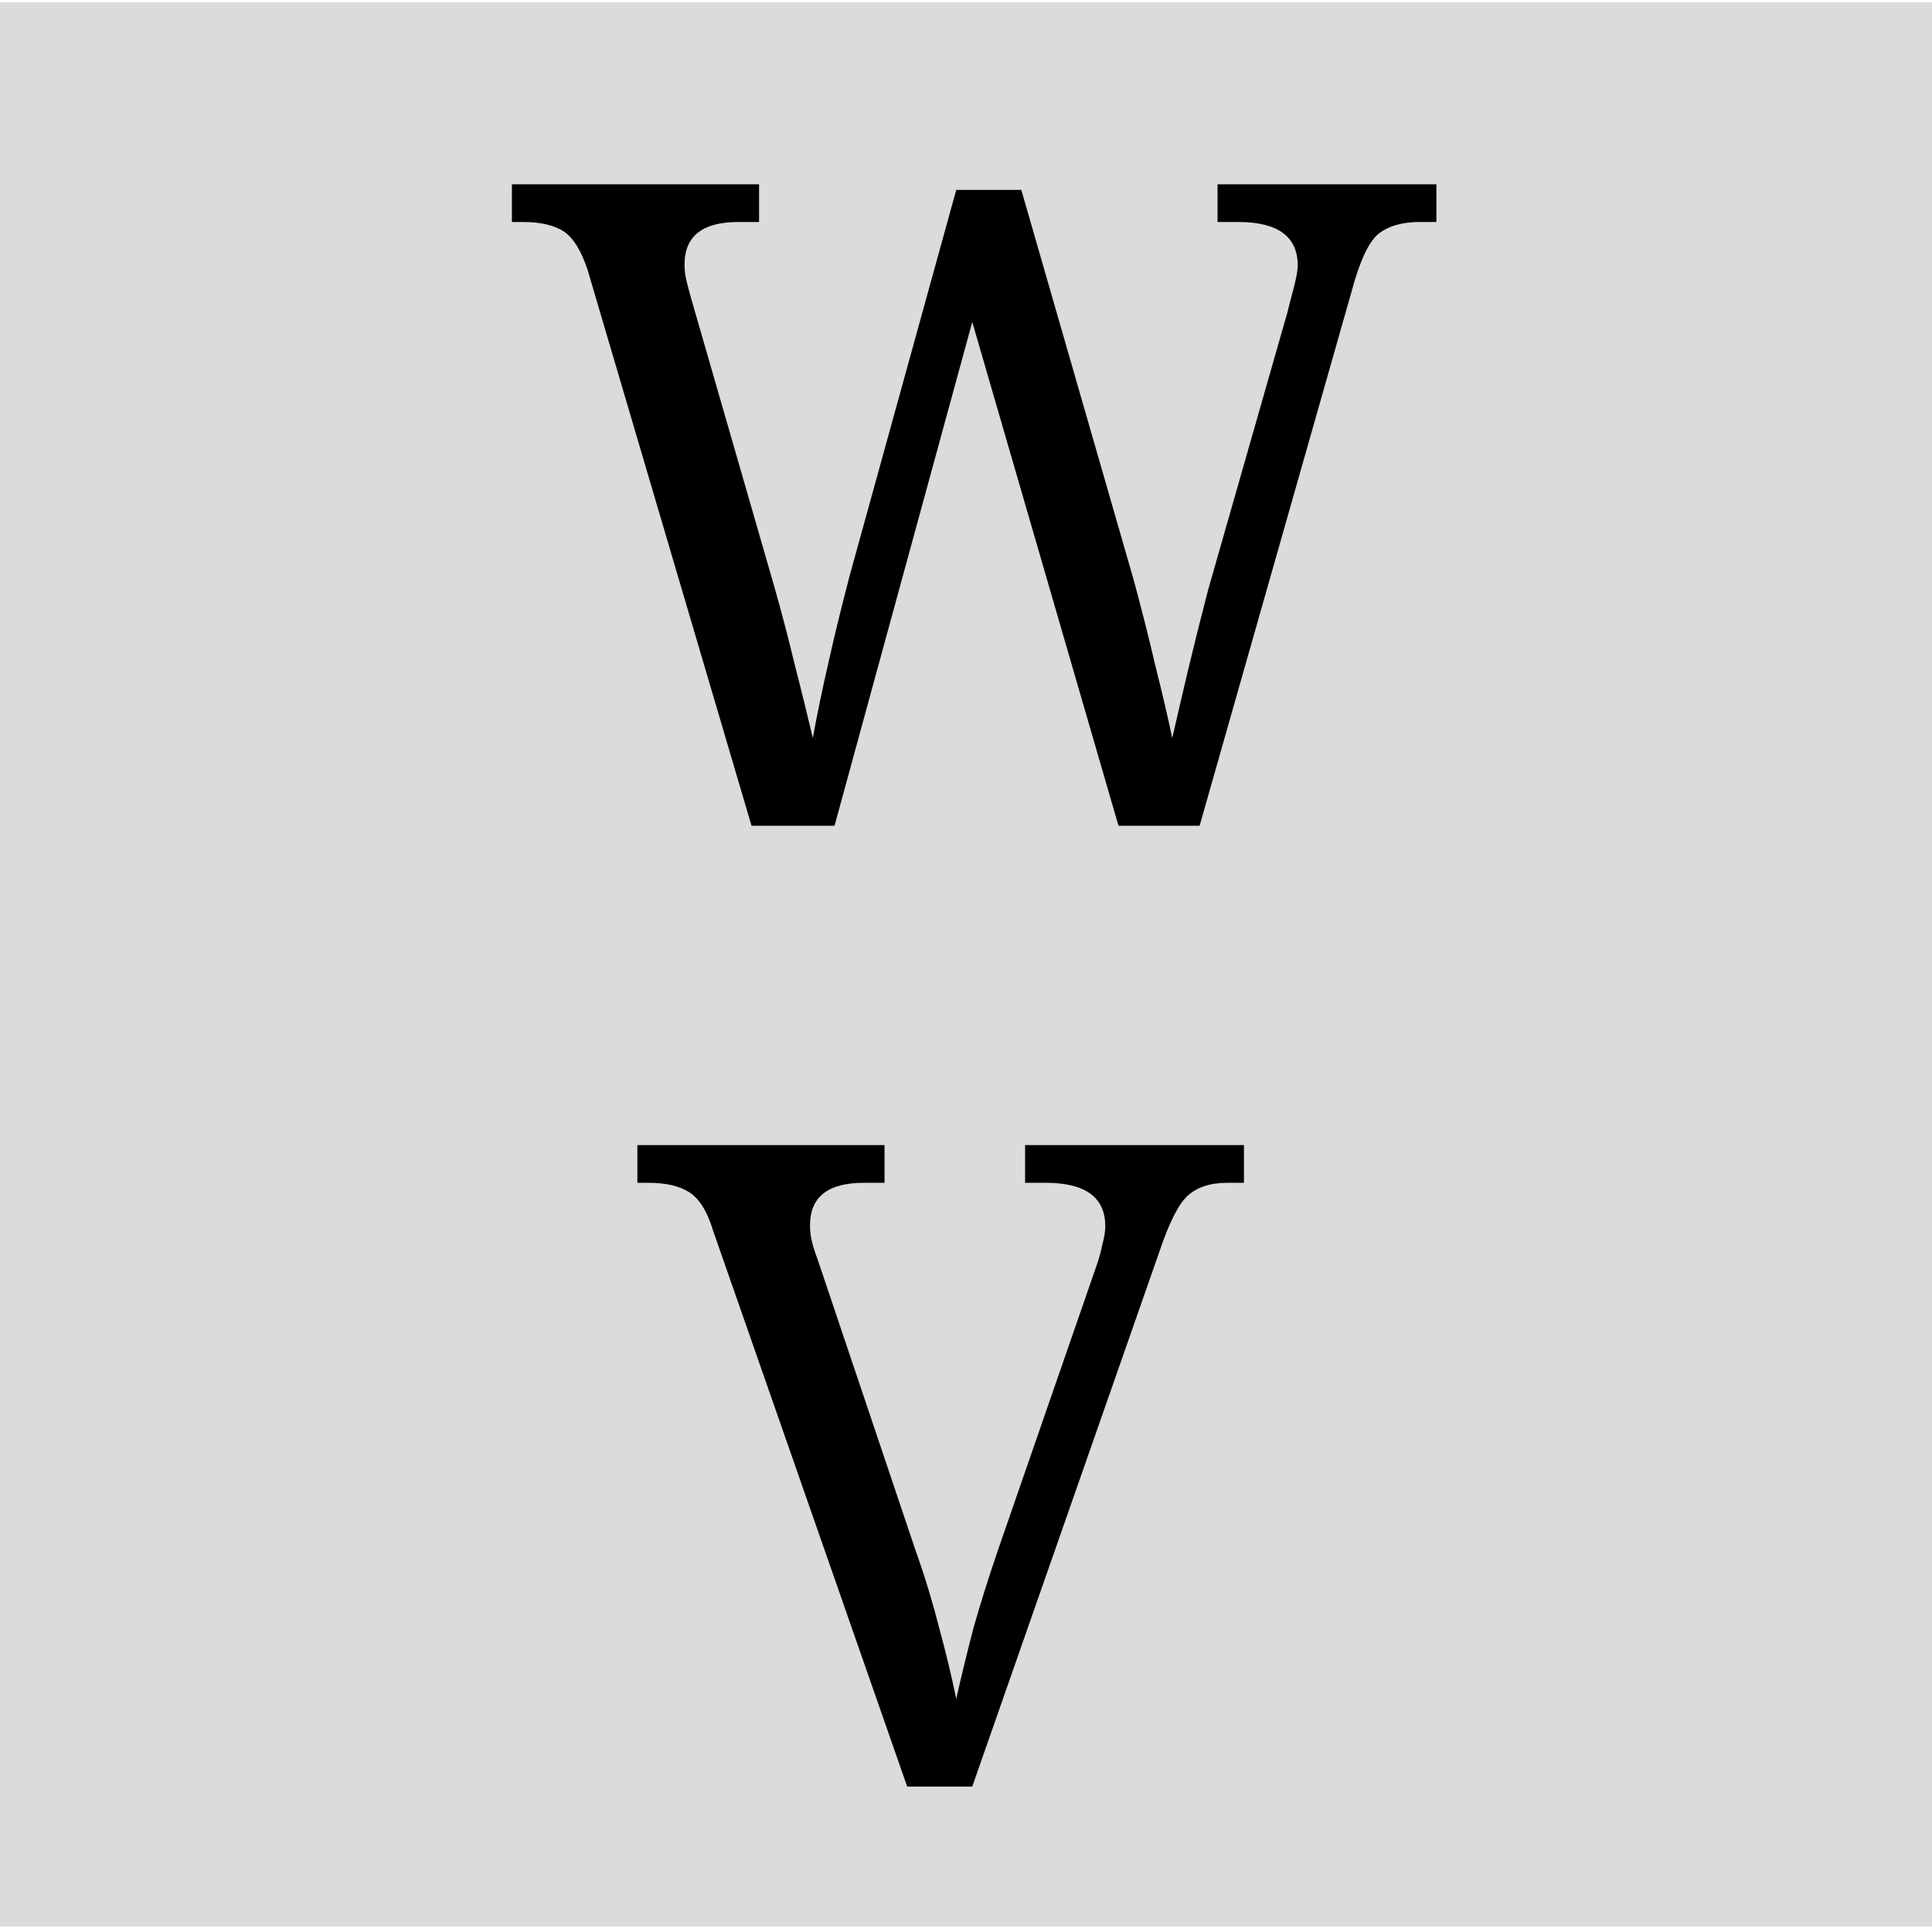
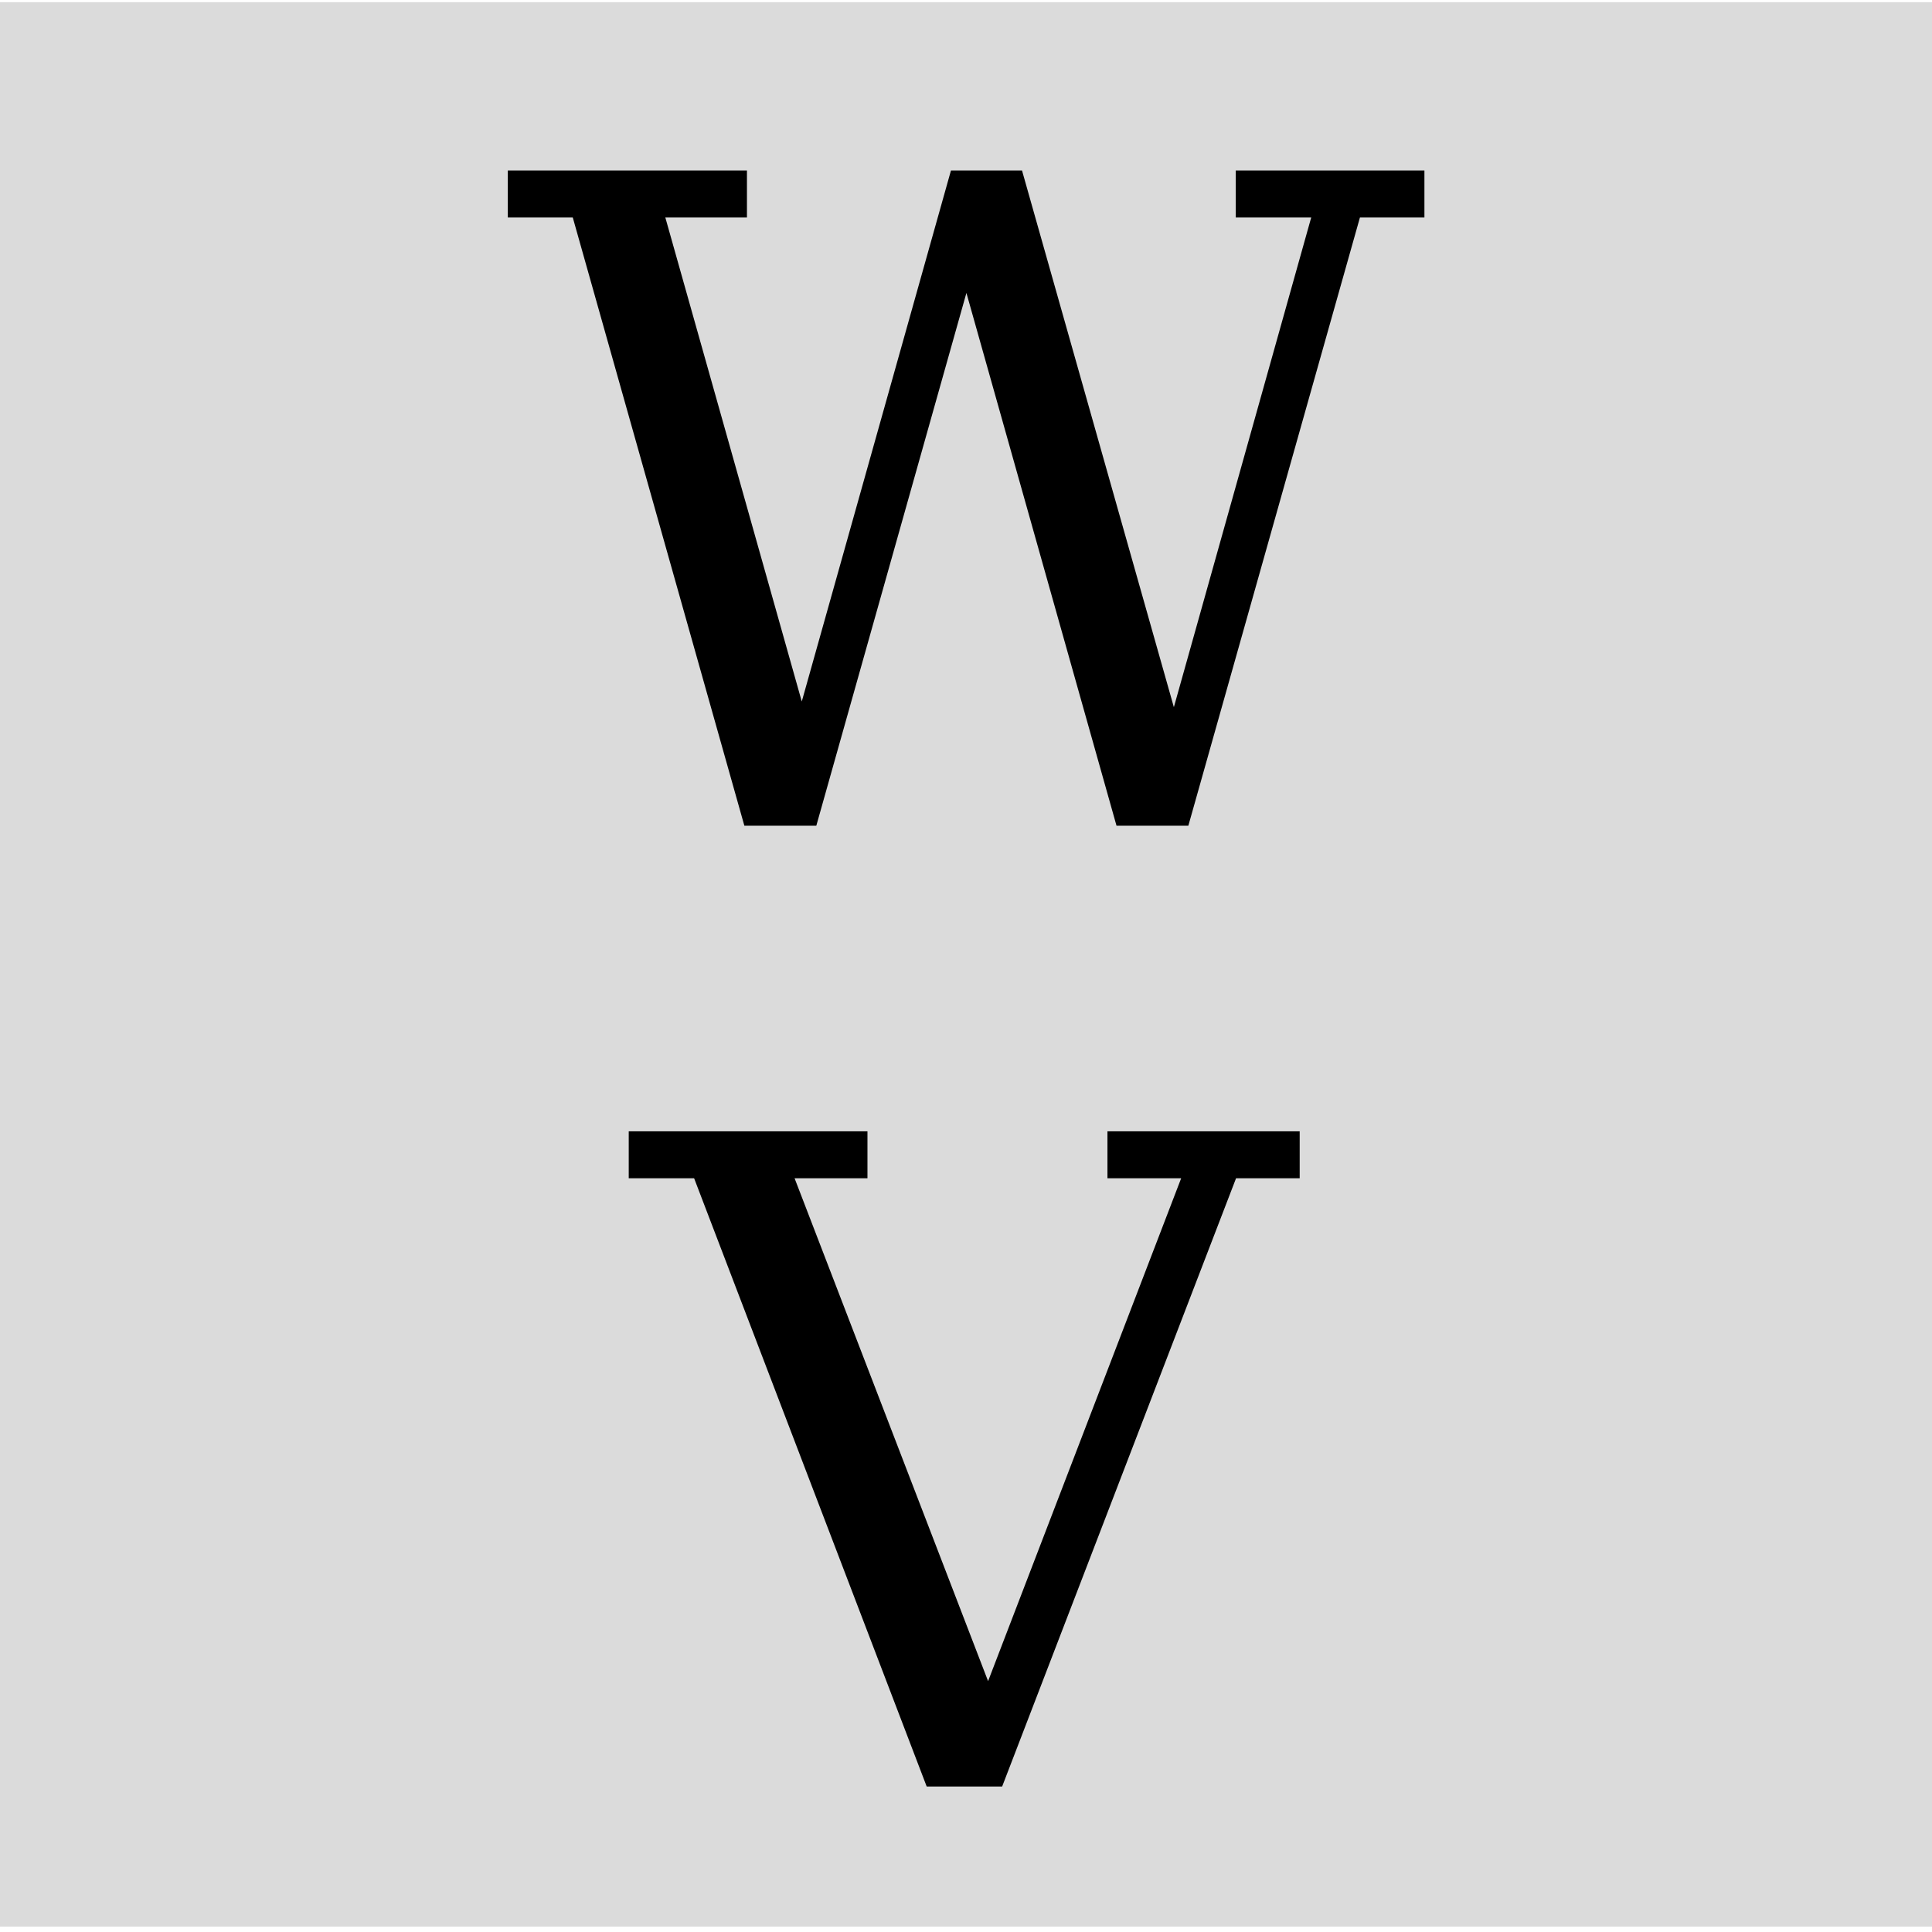
<svg xmlns="http://www.w3.org/2000/svg" width="32" height="32" viewBox="0 0 32 32" id="svg4152" version="1.1">
  <defs id="defs4154" />
  <g id="layer1" transform="translate(-2.857143,-1020.362)">
    <rect style="opacity:1;fill:#dbdbdb;fill-opacity:1;stroke:none;stroke-width:1;stroke-miterlimit:4;stroke-dasharray:none;stroke-opacity:1" id="rect4702" width="32.054" height="31.875" x="2.857" y="1020.398" />
-     <text xml:space="preserve" style="font-style:normal;font-variant:normal;font-weight:normal;font-stretch:normal;font-size:14.886px;line-height:125%;font-family:serif;-inkscape-font-specification:'serif, Normal';text-align:start;letter-spacing:0px;word-spacing:0px;writing-mode:lr-tb;text-anchor:start;fill:#000000;fill-opacity:1;stroke:none;stroke-width:1px;stroke-linecap:butt;stroke-linejoin:miter;stroke-opacity:1" x="13.415" y="1049.952" id="text4714">
-       <tspan id="tspan4720" x="13.415" y="1049.952">V</tspan>
-     </text>
-     <text xml:space="preserve" style="font-style:normal;font-variant:normal;font-weight:normal;font-stretch:normal;font-size:14.886px;line-height:125%;font-family:serif;-inkscape-font-specification:'serif, Normal';text-align:start;letter-spacing:0px;word-spacing:0px;writing-mode:lr-tb;text-anchor:start;fill:#000000;fill-opacity:1;stroke:none;stroke-width:1px;stroke-linecap:butt;stroke-linejoin:miter;stroke-opacity:1" x="11.196" y="1034.038" id="text4714-6">
-       <tspan id="tspan4772" x="11.196" y="1034.038">W</tspan>
-     </text>
+     <g style="font-style:normal;font-variant:normal;font-weight:normal;font-stretch:normal;font-size:14.886px;line-height:125%;font-family:serif;-inkscape-font-specification:'serif, Normal';text-align:start;letter-spacing:0px;word-spacing:0px;writing-mode:lr-tb;text-anchor:start;fill:#000000;fill-opacity:1;stroke:none;stroke-width:1px;stroke-linecap:butt;stroke-linejoin:miter;stroke-opacity:1" id="text4714">
+       <path d="m 16.018,1039.878 3.205,8.329 3.198,-8.329 -1.221,0 0,-0.778 3.184,0 0,0.778 -1.054,0 -3.874,10.074 -1.25,0 -3.852,-10.074 -1.083,0 0,-0.778 3.954,0 0,0.778 -1.207,0 z" style="" id="path5261" />
+     </g>
+     <g style="font-style:normal;font-variant:normal;font-weight:normal;font-stretch:normal;font-size:14.886px;line-height:125%;font-family:serif;-inkscape-font-specification:'serif, Normal';text-align:start;letter-spacing:0px;word-spacing:0px;writing-mode:lr-tb;text-anchor:start;fill:#000000;fill-opacity:1;stroke:none;stroke-width:1px;stroke-linecap:butt;stroke-linejoin:miter;stroke-opacity:1" id="text4714-6">
+       <path d="m 22.542,1034.038 -1.192,0 -2.486,-8.824 -2.486,8.824 -1.192,0 -2.842,-10.074 -1.076,0 0,-0.778 3.961,0 0,0.778 -1.352,0 2.26,8.017 2.471,-8.795 1.177,0 2.515,8.889 2.275,-8.111 -1.25,0 0,-0.778 3.125,0 0,0.778 -1.068,0 -2.842,10.074 z" style="" id="path5258" />
+     </g>
  </g>
</svg>
